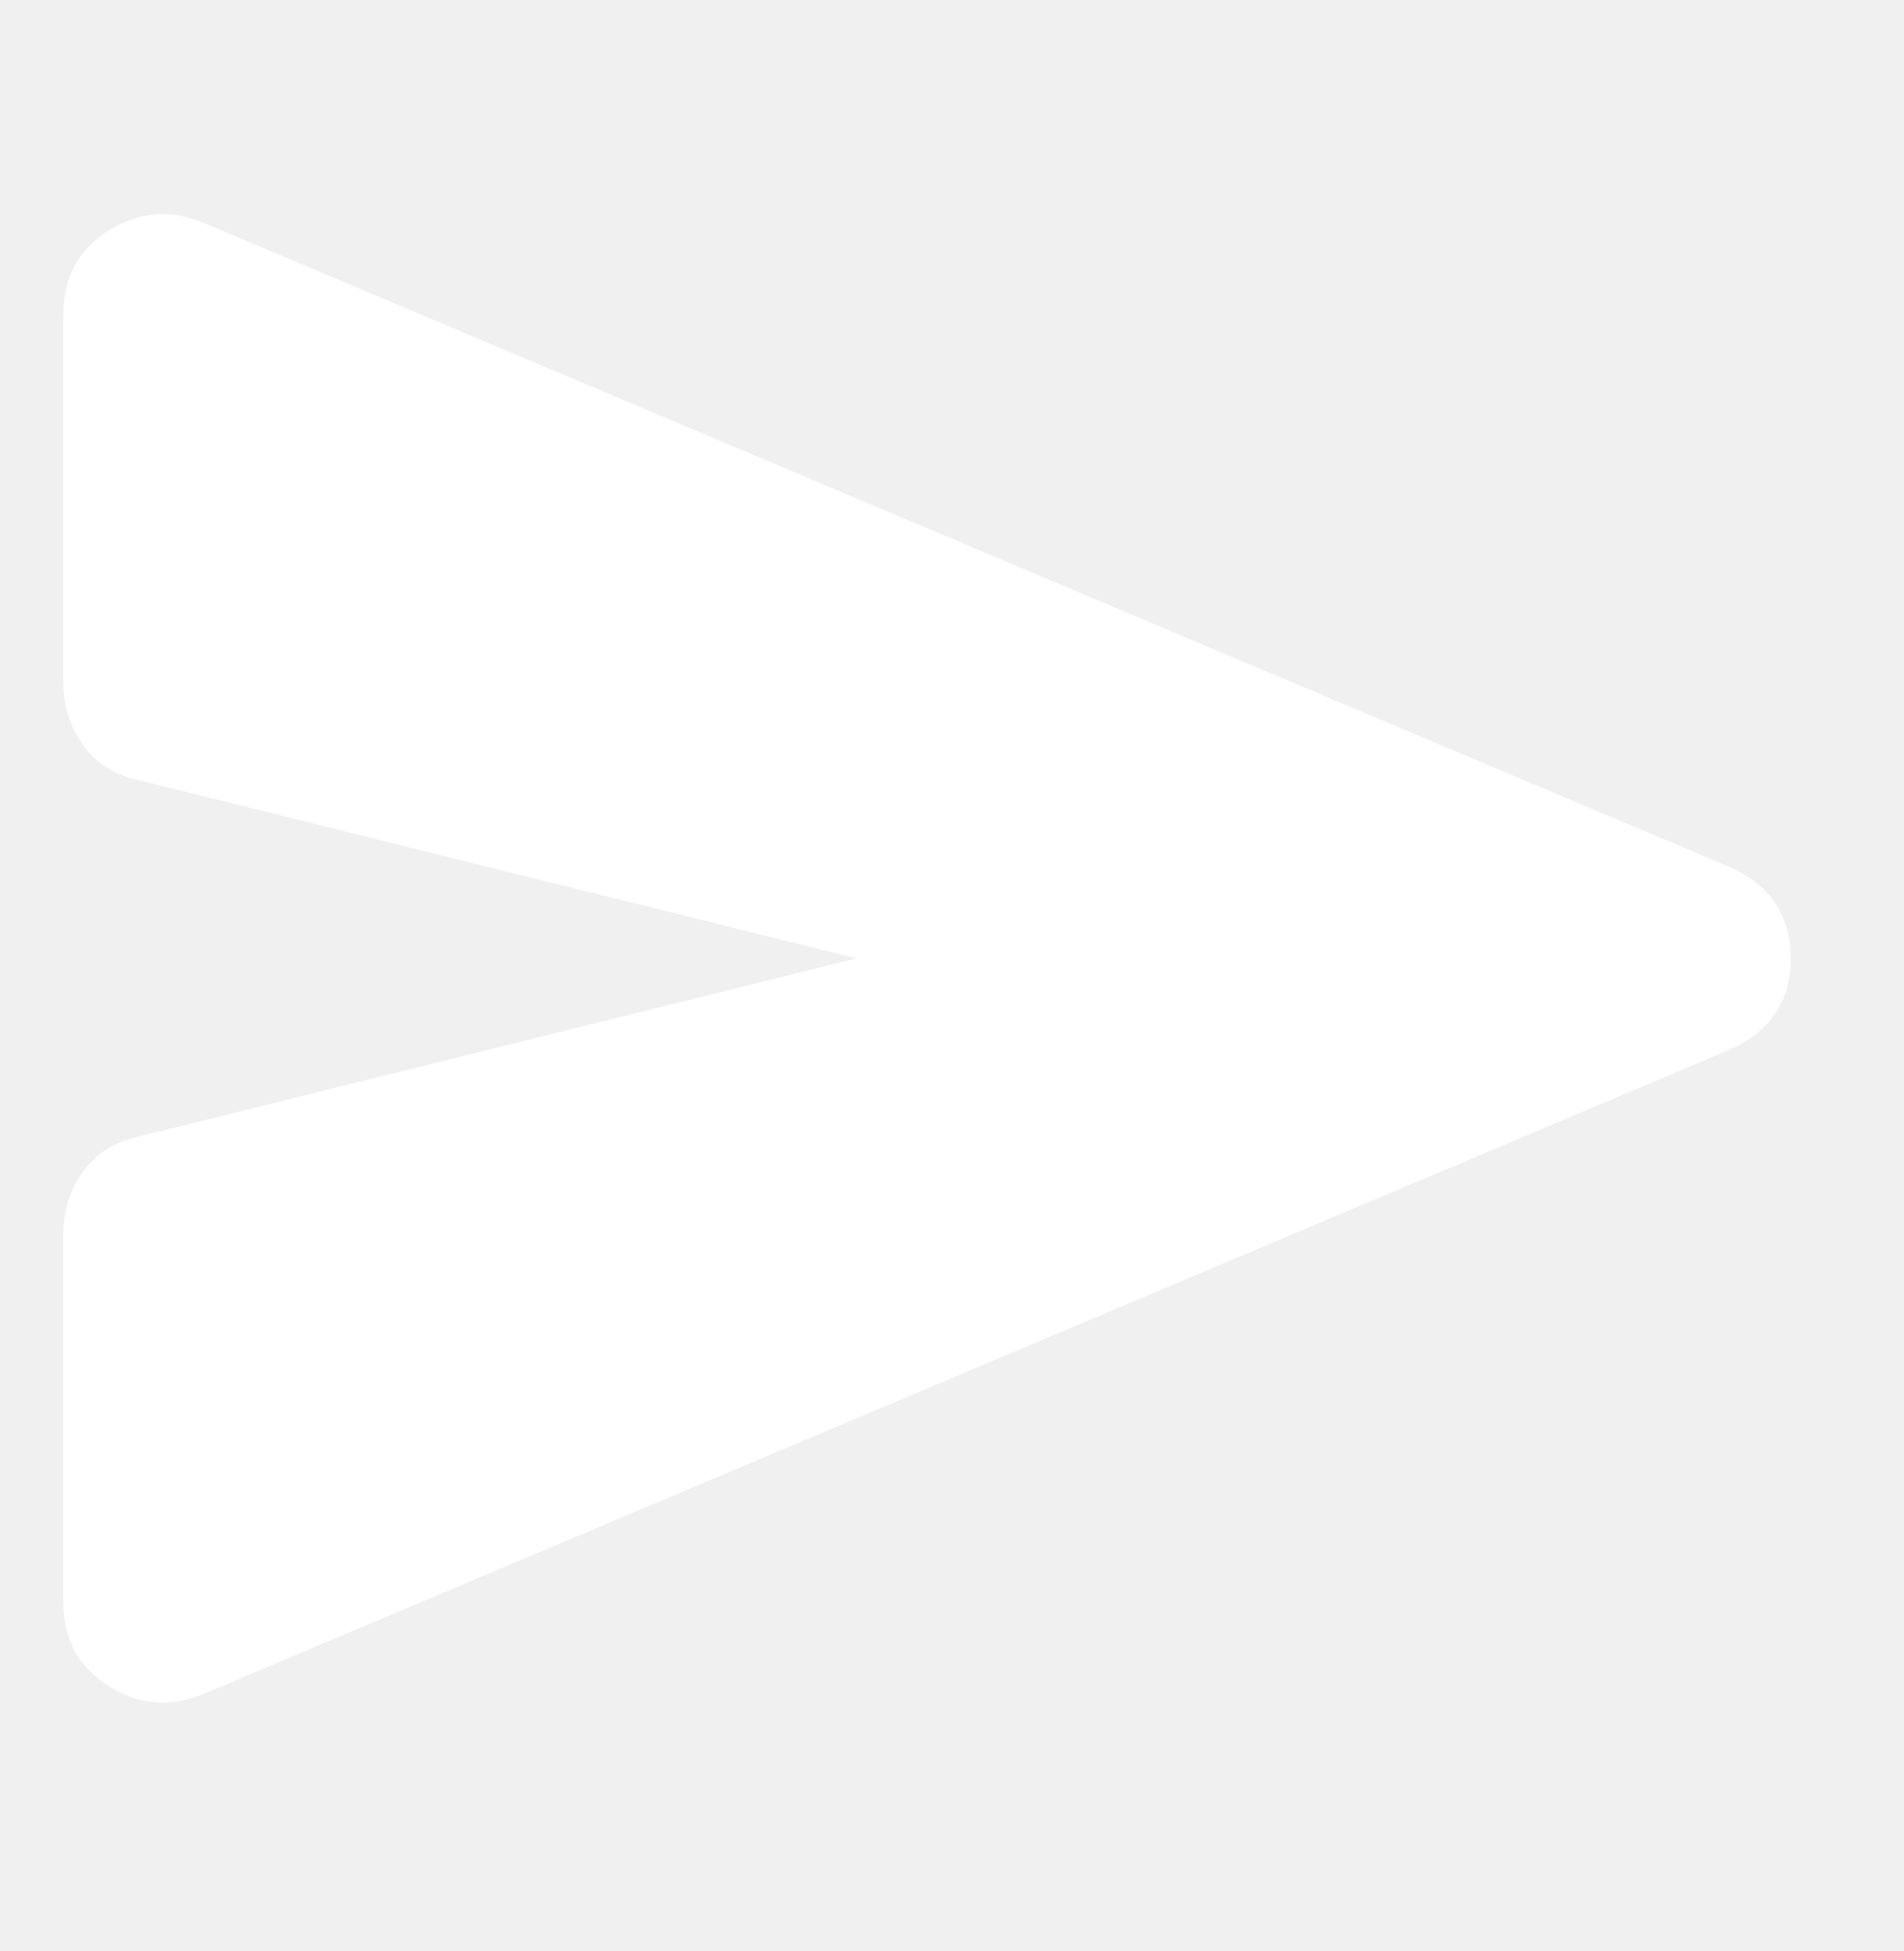
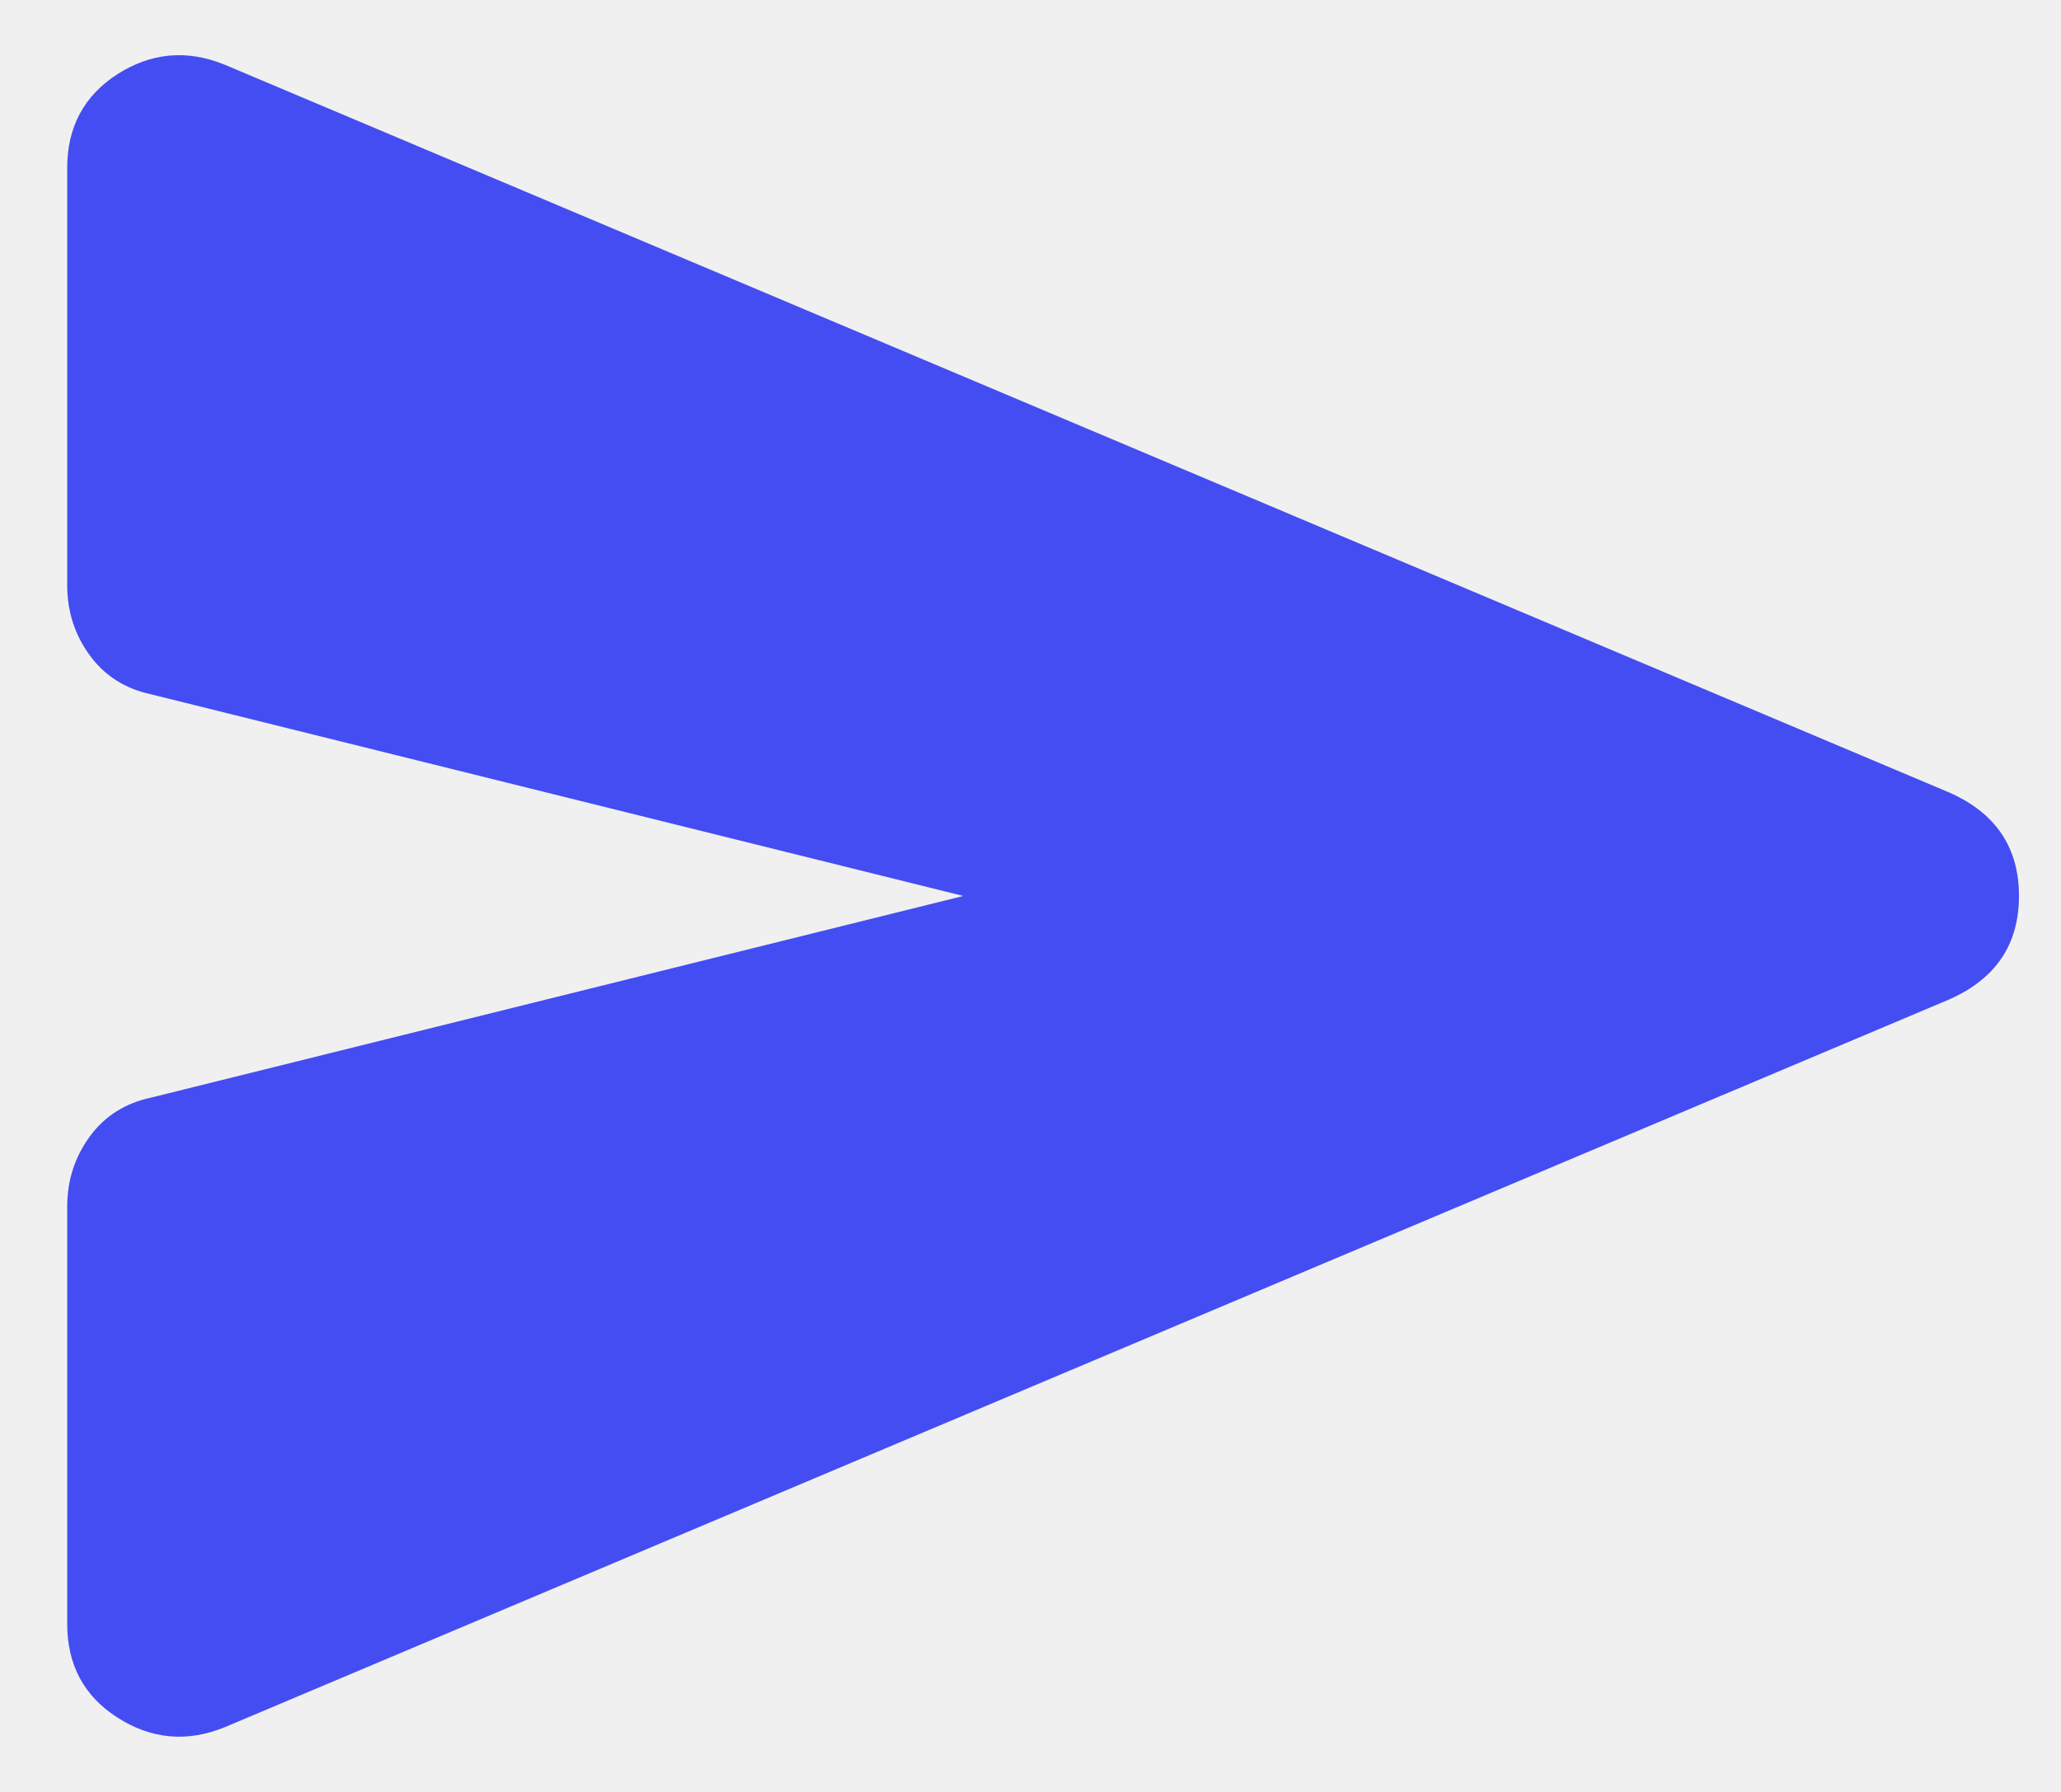
- <svg xmlns="http://www.w3.org/2000/svg" width="40" height="41" viewBox="0 0 40 41" fill="none">
-   <mask id="mask0_182_553" style="mask-type:alpha" maskUnits="userSpaceOnUse" x="0" y="0" width="40" height="41">
-     <rect y="0.5" width="40" height="40" fill="#D9D9D9" />
-   </mask>
-   <g mask="url(#mask0_182_553)">
-     <path d="M4.25 35.609C3.555 35.886 2.896 35.825 2.271 35.425C1.646 35.027 1.333 34.445 1.333 33.681V25.921C1.333 25.435 1.472 25.001 1.75 24.619C2.027 24.237 2.409 23.994 2.896 23.89L18 20.14L2.896 16.39C2.409 16.286 2.027 16.043 1.75 15.661C1.472 15.279 1.333 14.845 1.333 14.359V6.598C1.333 5.834 1.646 5.252 2.271 4.852C2.896 4.454 3.555 4.393 4.25 4.671L36.333 18.213C37.201 18.595 37.635 19.237 37.635 20.14C37.635 21.043 37.201 21.685 36.333 22.067L4.25 35.609Z" fill="white" />
-   </g>
+ <svg xmlns="http://www.w3.org/2000/svg" width="23" height="20" viewBox="0 0 23 20" fill="none">
+   <path d="M2.5 19.281C2.083 19.448 1.688 19.411 1.312 19.171C0.938 18.932 0.75 18.583 0.75 18.125V13.469C0.75 13.177 0.833 12.917 1 12.687C1.167 12.458 1.396 12.312 1.688 12.25L10.75 10L1.688 7.75C1.396 7.687 1.167 7.542 1 7.312C0.833 7.083 0.75 6.823 0.75 6.531V1.875C0.75 1.417 0.938 1.067 1.312 0.827C1.688 0.588 2.083 0.552 2.5 0.719L21.75 8.844C22.271 9.073 22.531 9.458 22.531 10C22.531 10.542 22.271 10.927 21.75 11.156L2.5 19.281Z" fill="#444DF2" />
</svg>
